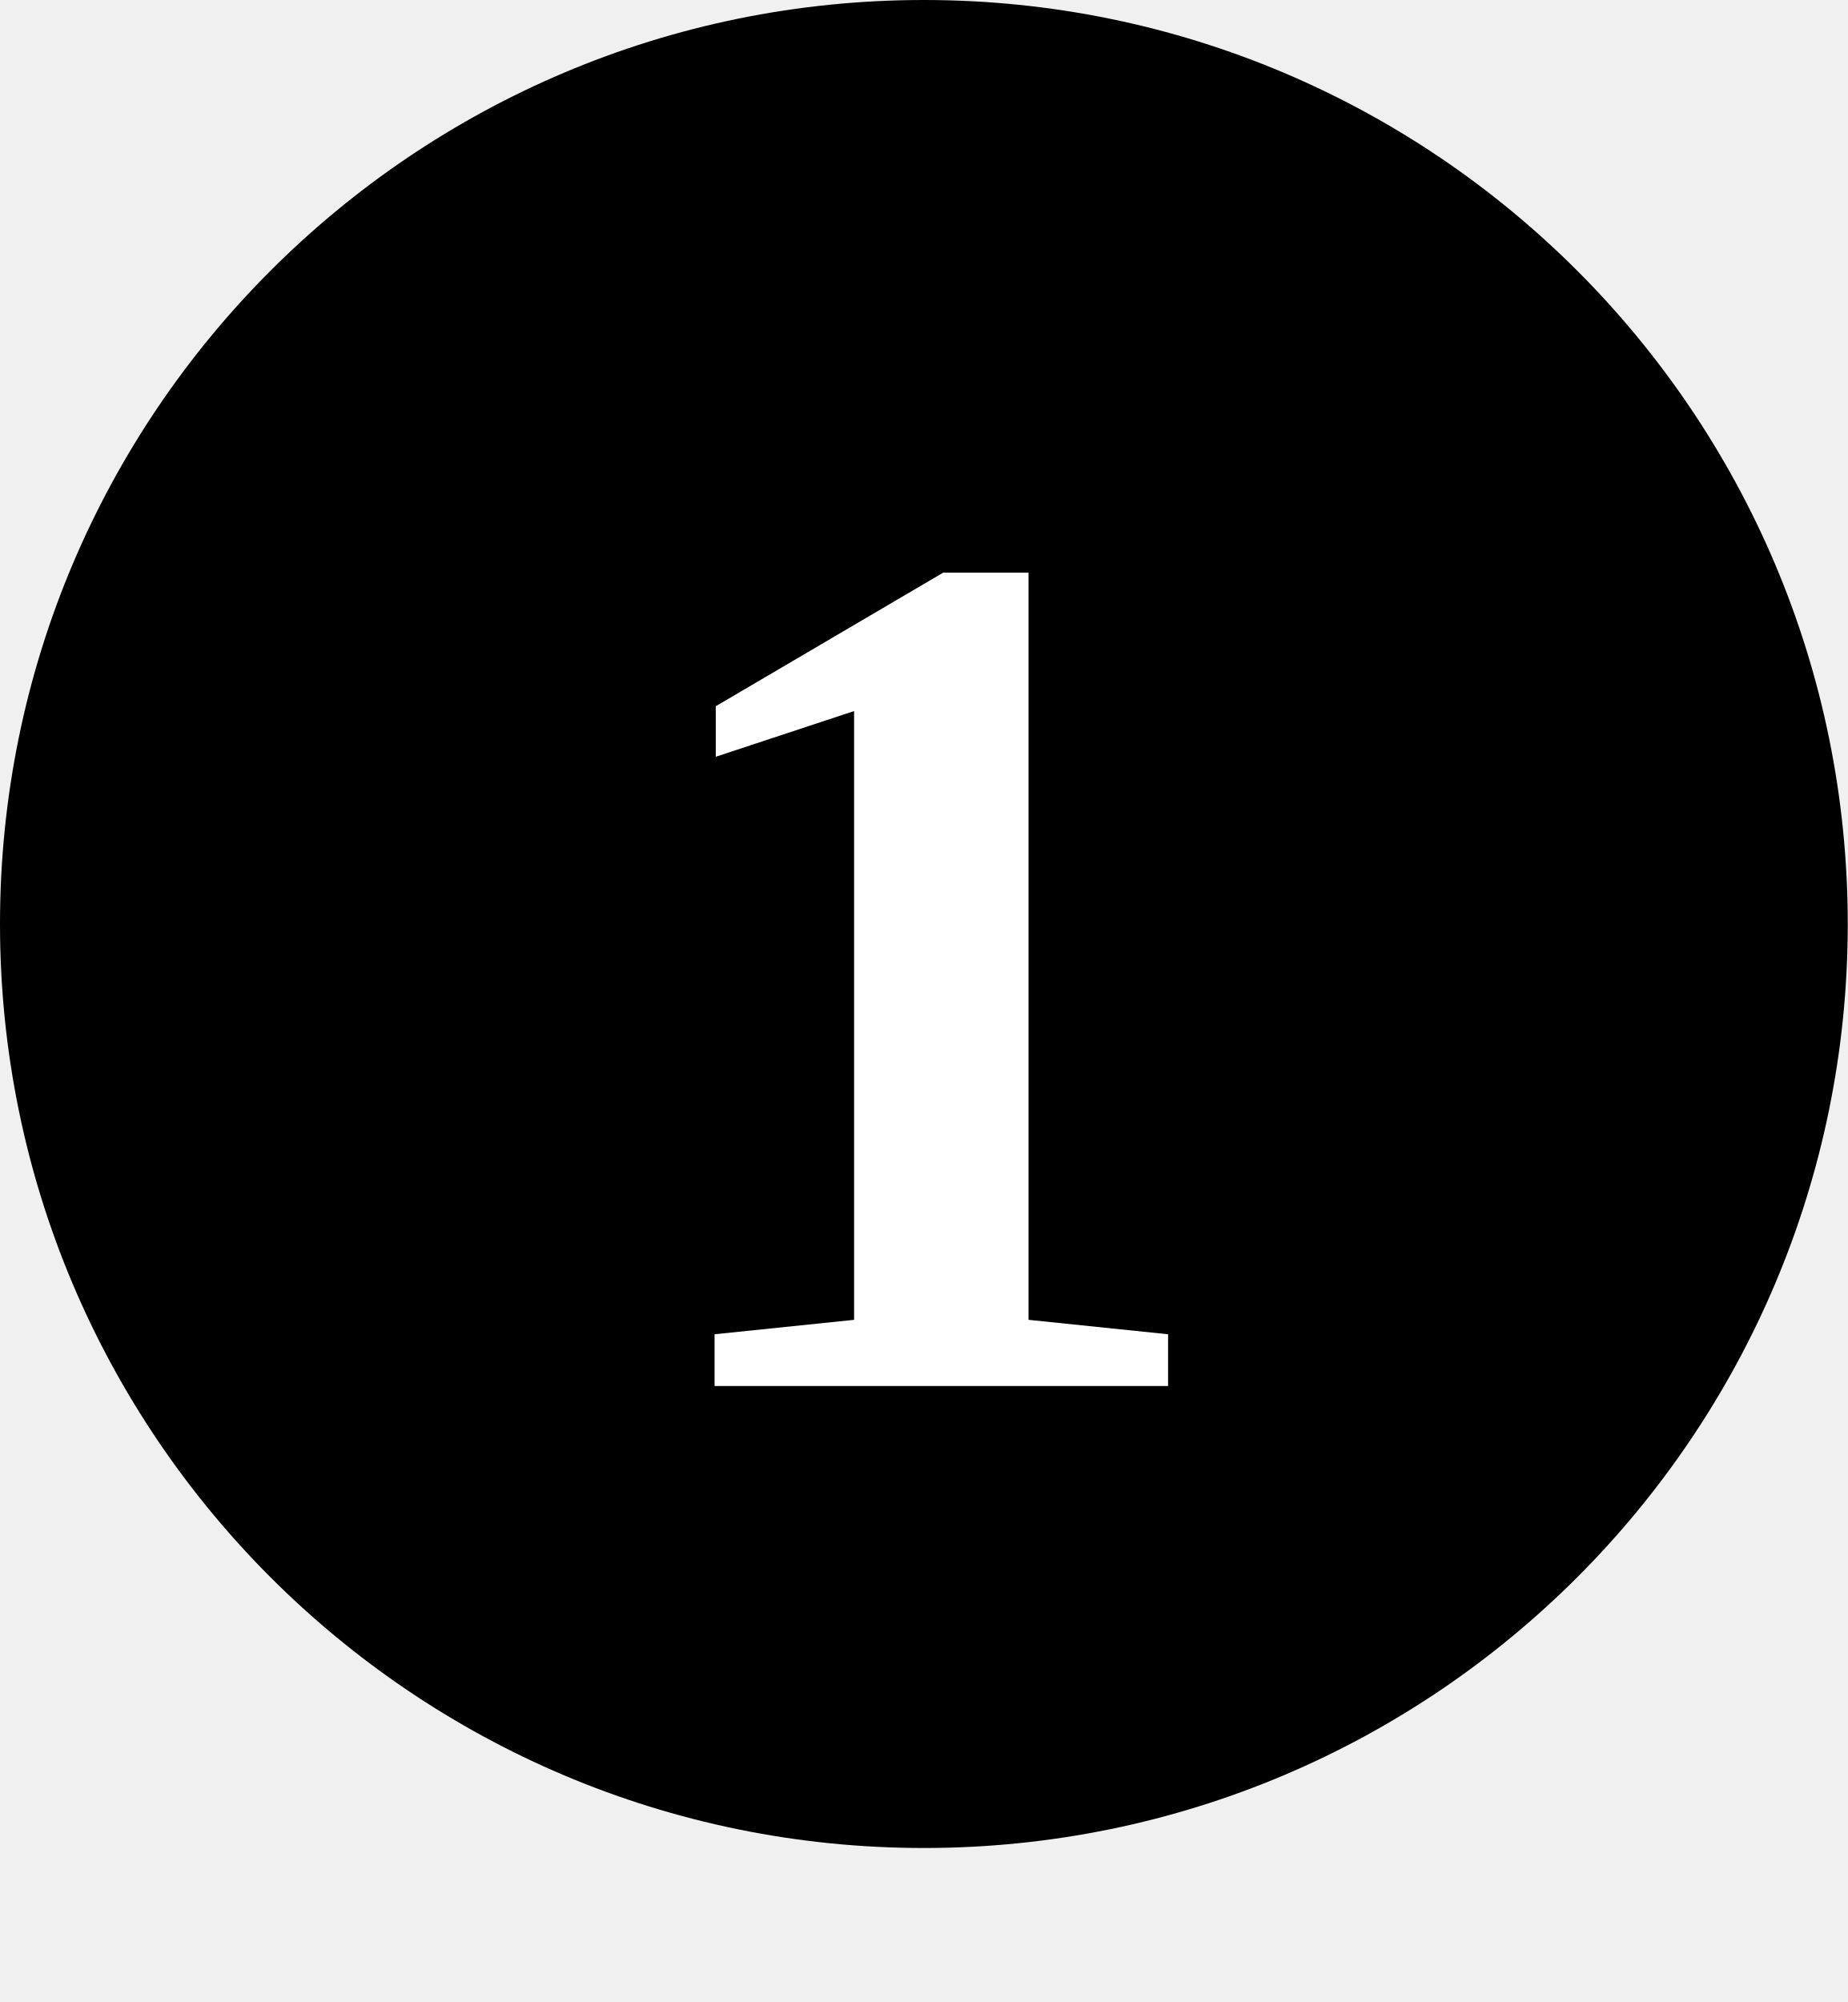
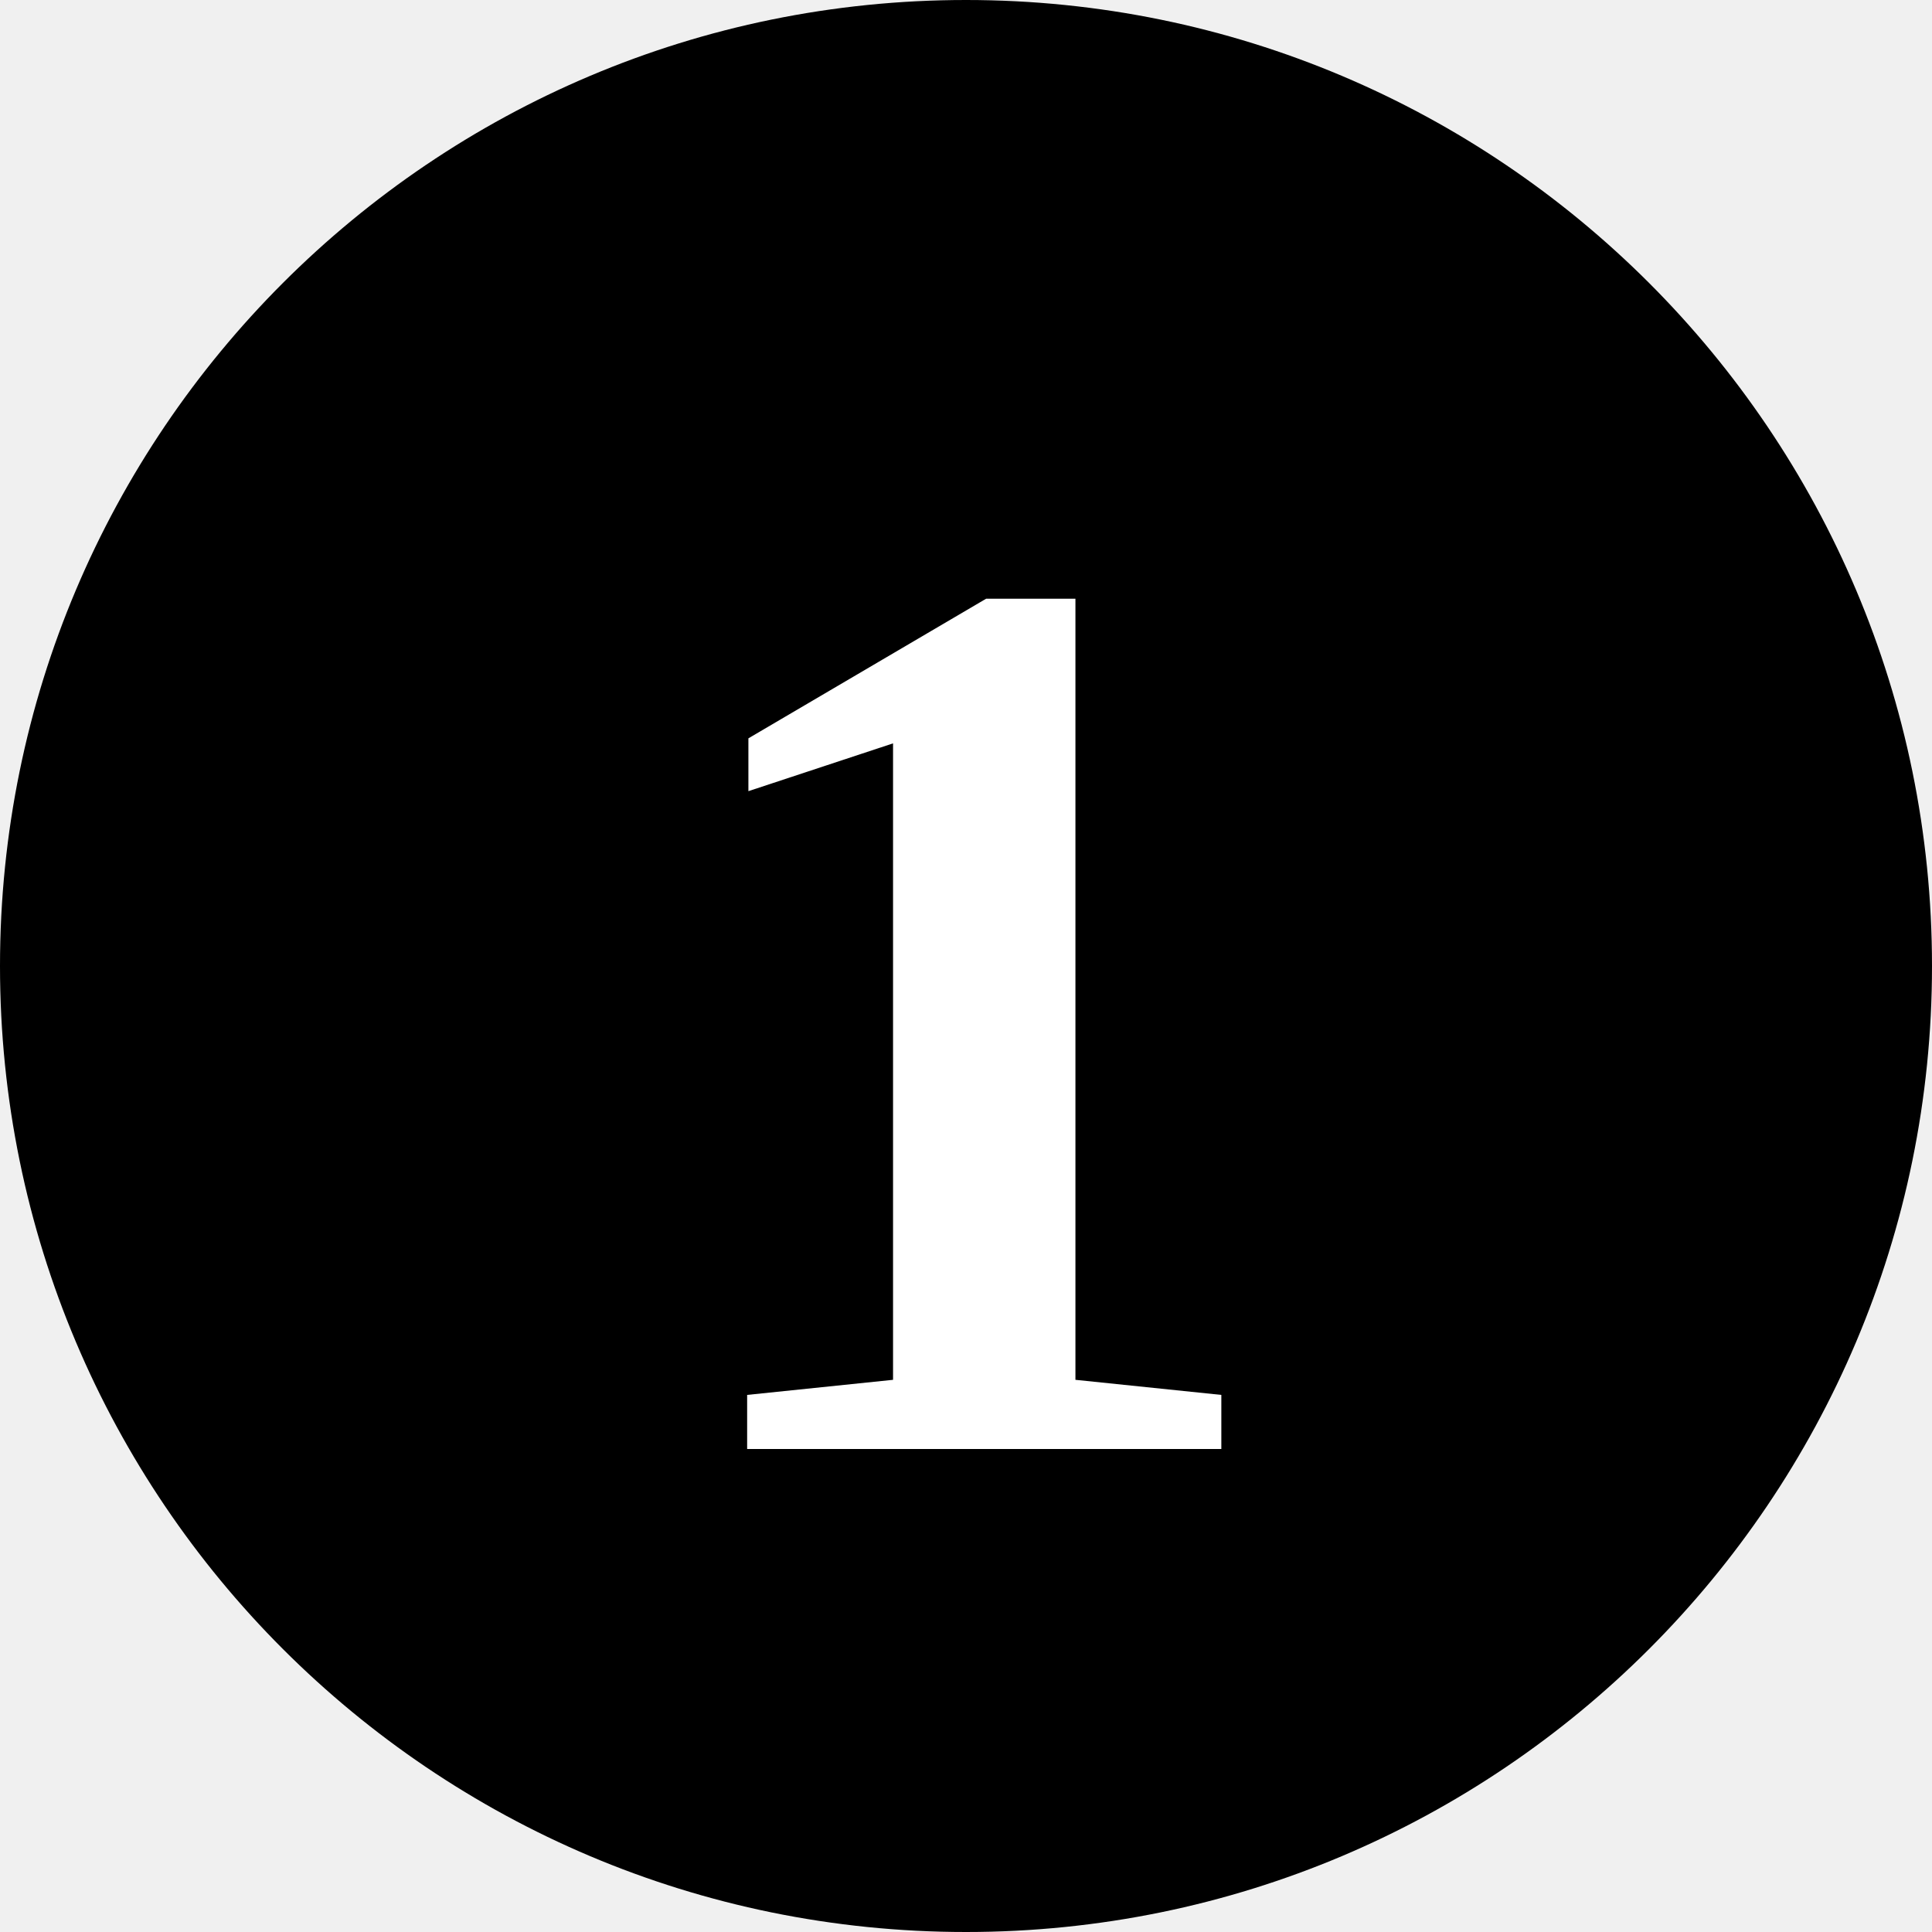
- <svg xmlns="http://www.w3.org/2000/svg" version="1.1" width="24px" height="26px">
+ <svg xmlns="http://www.w3.org/2000/svg" version="1.1" width="24px" height="24px">
  <circle cx="12px" cy="12px" r="12px" stroke="black" stroke-width="0" fill="#000" />
  <text font-size="16px" font-weight="800" x="8px" y="18px">
    <tspan fill="white">1</tspan>
  </text>
</svg>
